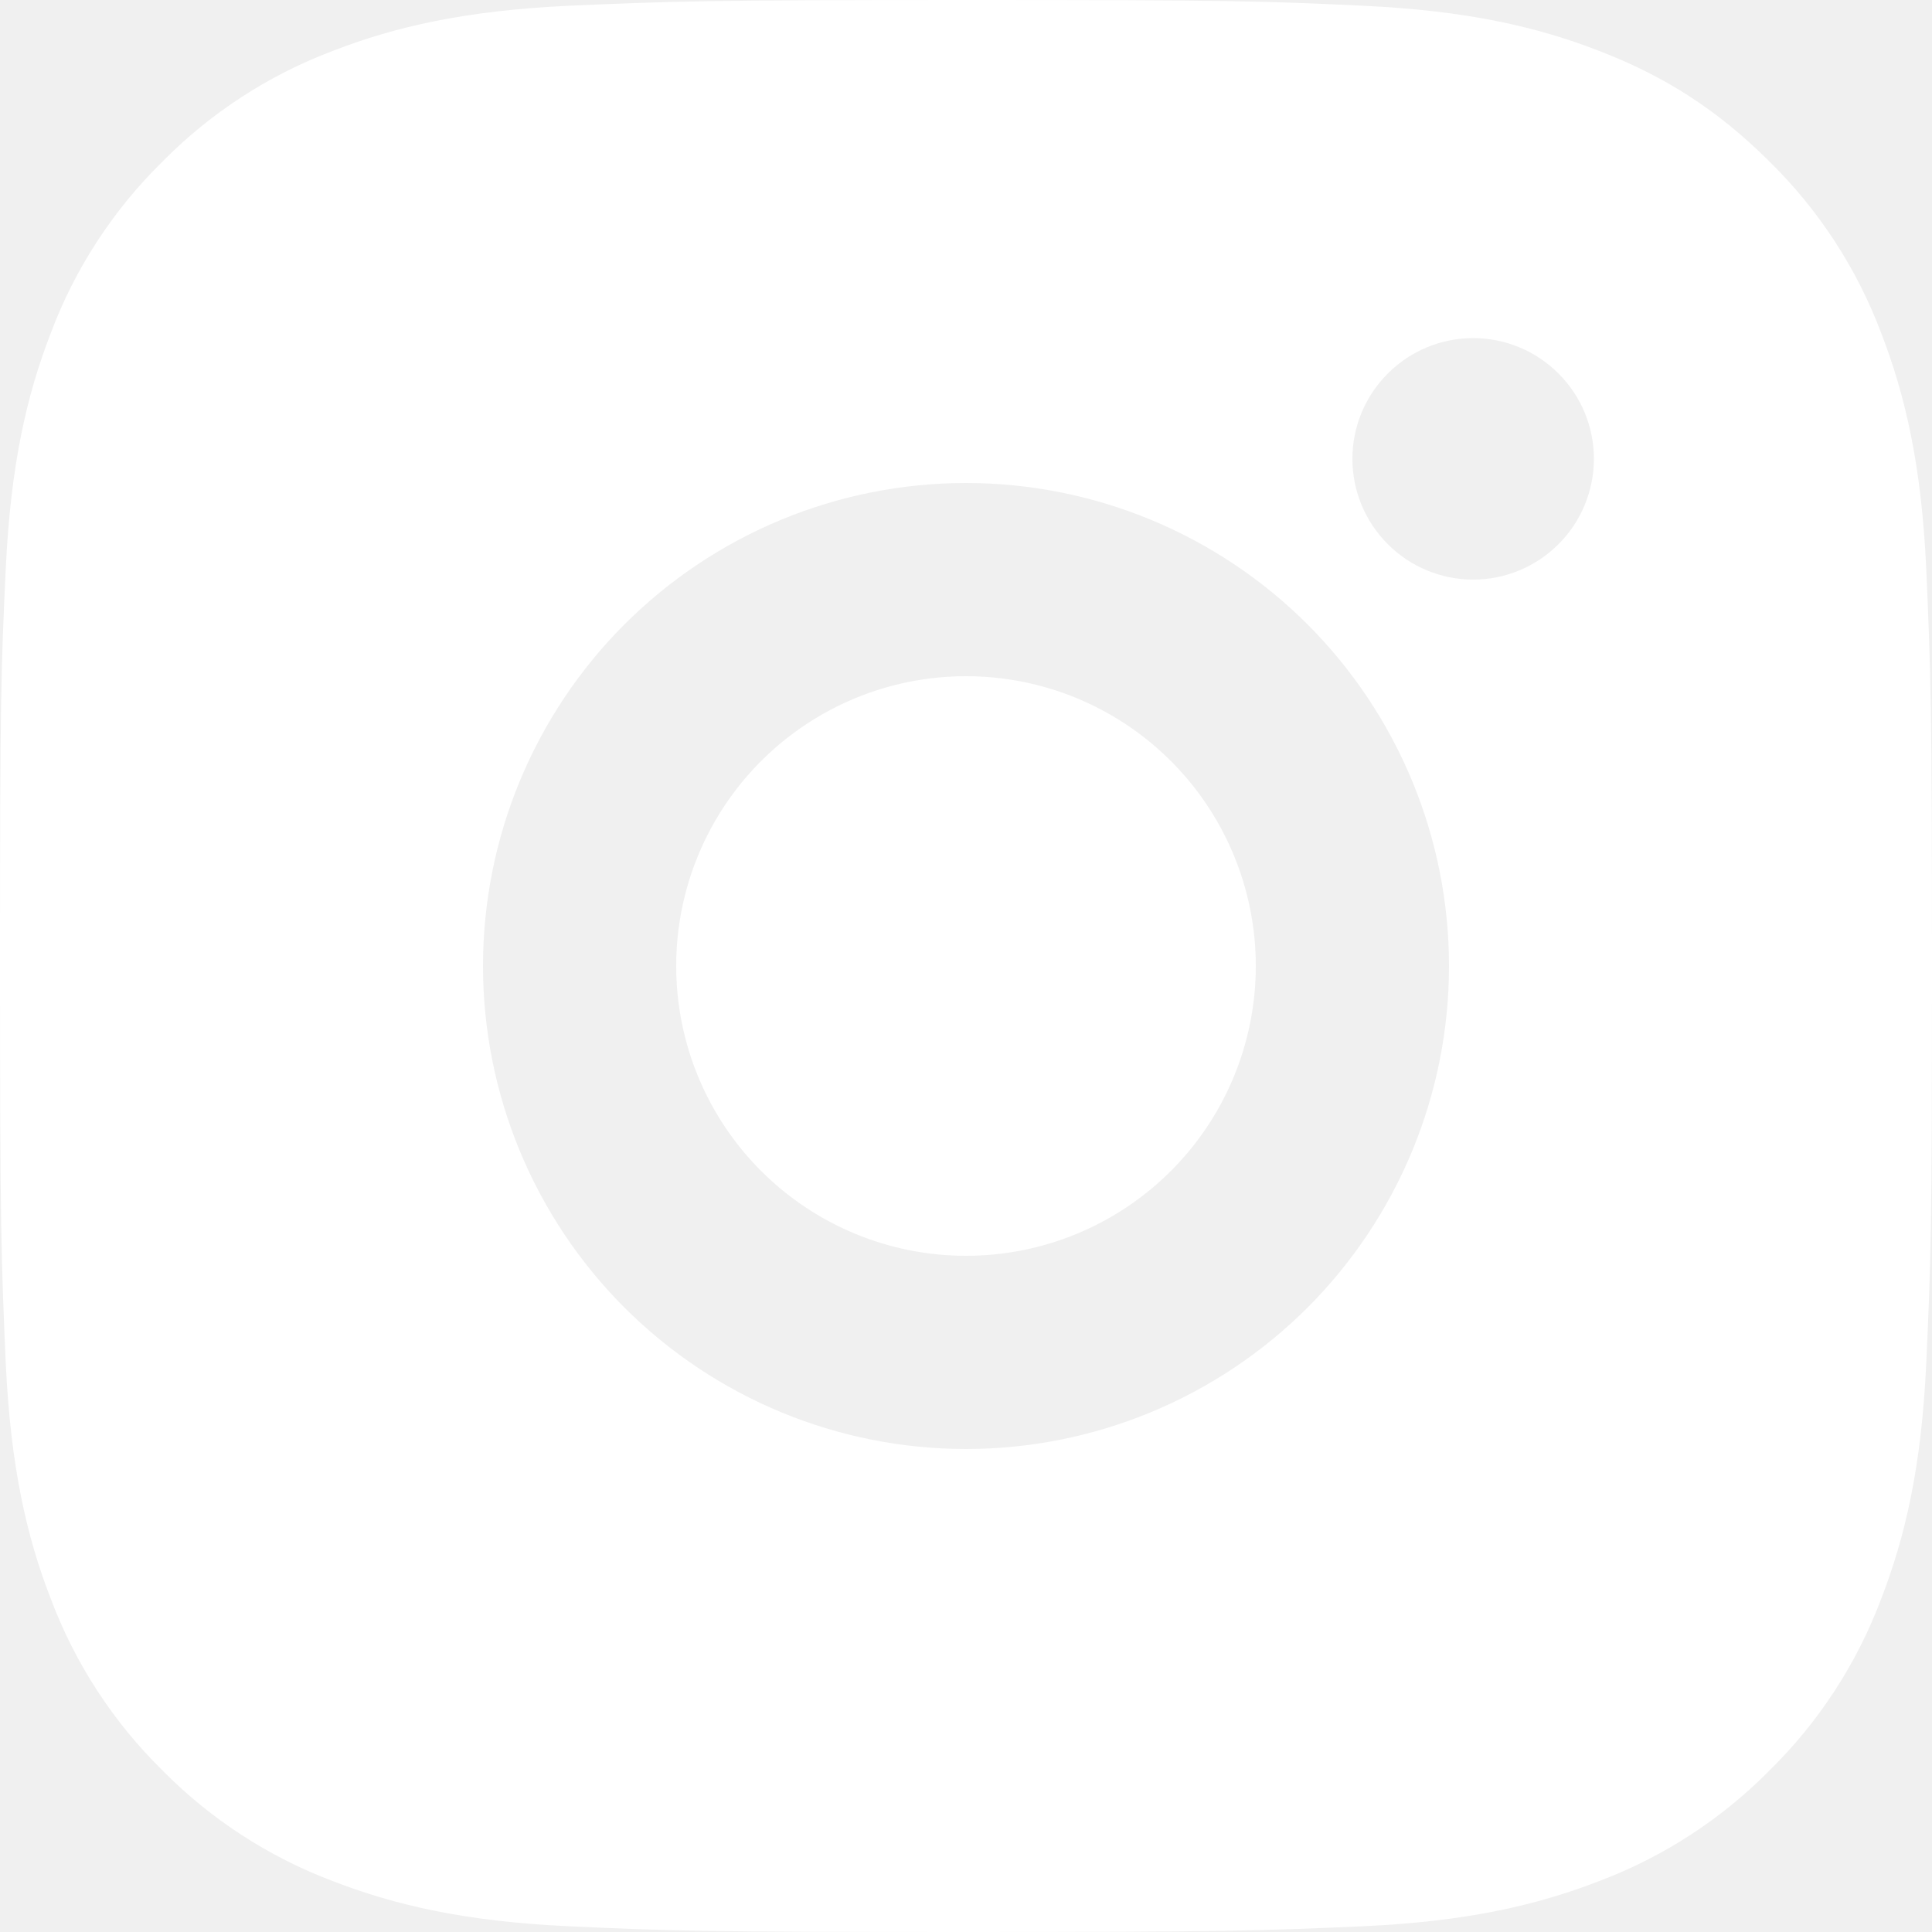
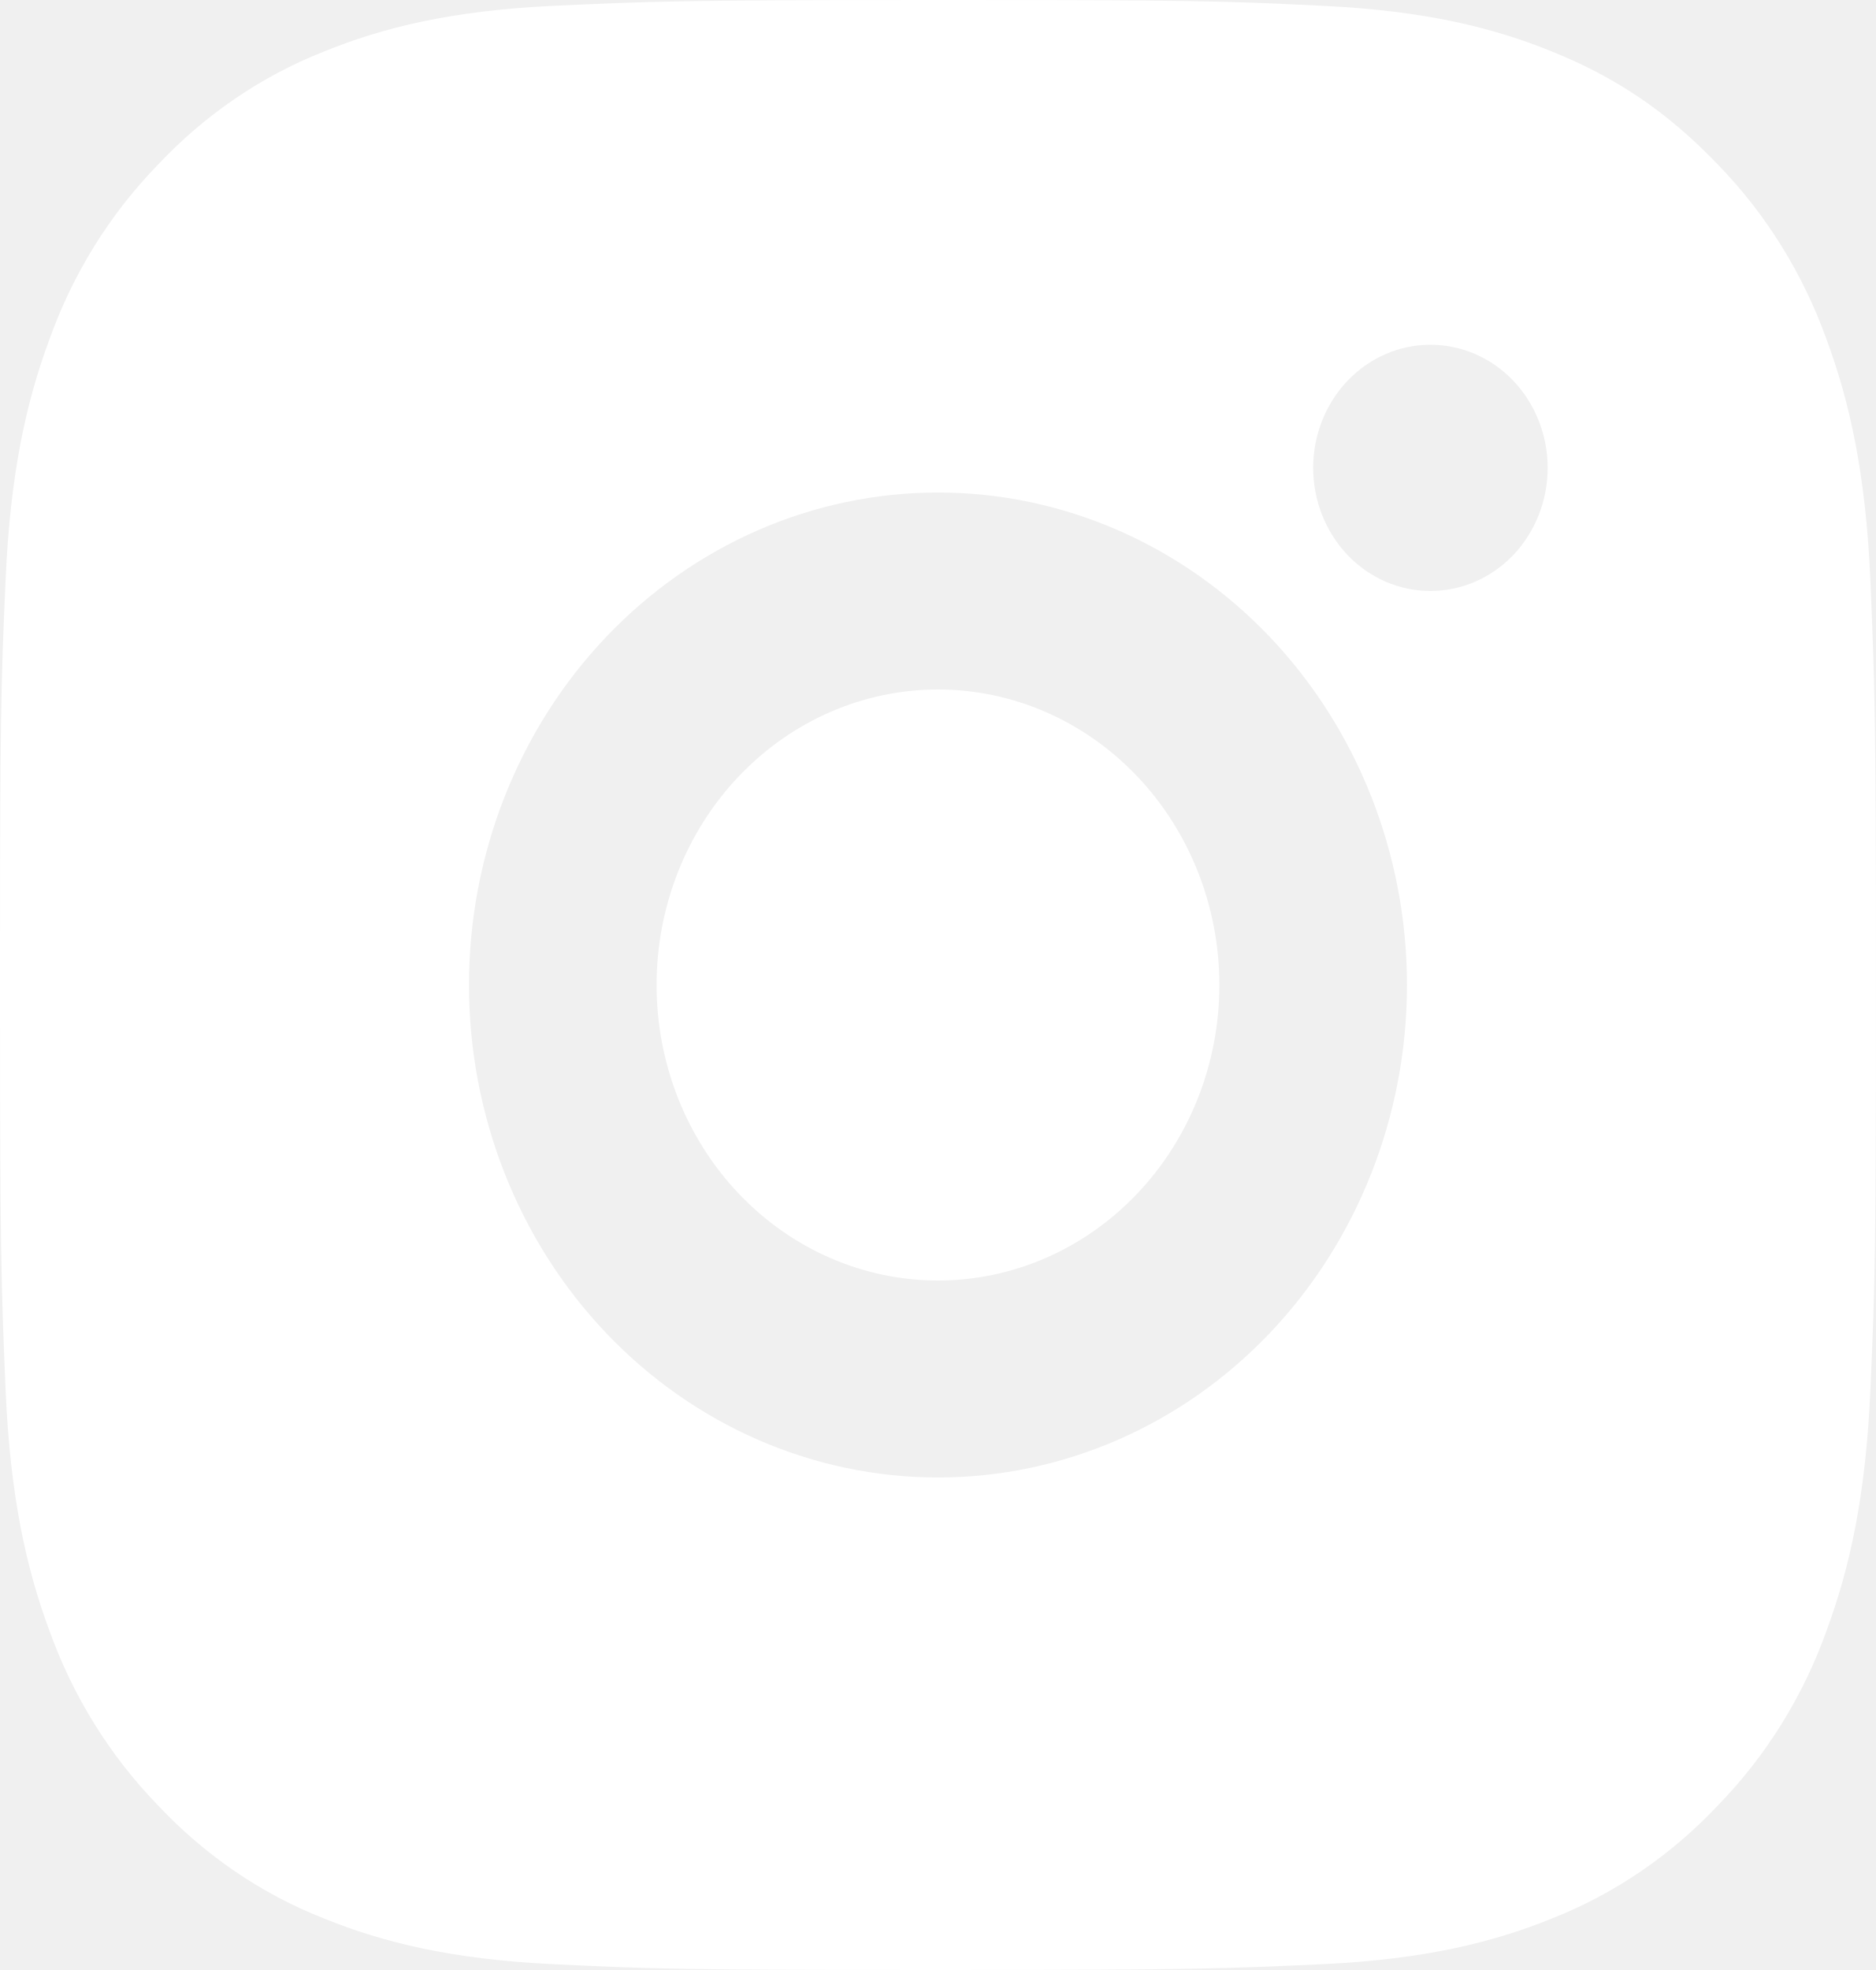
- <svg xmlns="http://www.w3.org/2000/svg" width="15" height="15" viewBox="0 0 15 15" fill="none">
-   <path d="M7.5 0C9.538 0 9.792 0.007 10.591 0.045C11.39 0.083 11.934 0.208 12.412 0.394C12.908 0.584 13.325 0.842 13.742 1.258C14.123 1.633 14.418 2.087 14.606 2.587C14.791 3.065 14.918 3.61 14.955 4.409C14.99 5.208 15 5.462 15 7.5C15 9.538 14.992 9.792 14.955 10.591C14.918 11.39 14.791 11.934 14.606 12.412C14.418 12.913 14.123 13.367 13.742 13.742C13.367 14.123 12.913 14.418 12.412 14.606C11.935 14.791 11.39 14.918 10.591 14.955C9.792 14.99 9.538 15 7.5 15C5.462 15 5.208 14.992 4.409 14.955C3.61 14.918 3.066 14.791 2.587 14.606C2.087 14.418 1.633 14.123 1.258 13.742C0.877 13.367 0.582 12.913 0.394 12.412C0.208 11.935 0.083 11.39 0.045 10.591C0.01 9.792 0 9.538 0 7.5C0 5.462 0.007 5.208 0.045 4.409C0.083 3.609 0.208 3.066 0.394 2.587C0.581 2.087 0.877 1.633 1.258 1.258C1.633 0.877 2.087 0.582 2.587 0.394C3.066 0.208 3.609 0.083 4.409 0.045C5.208 0.01 5.462 0 7.5 0ZM7.5 3.75C6.505 3.75 5.552 4.145 4.848 4.848C4.145 5.552 3.75 6.505 3.75 7.5C3.75 8.495 4.145 9.448 4.848 10.152C5.552 10.855 6.505 11.25 7.5 11.25C8.495 11.25 9.448 10.855 10.152 10.152C10.855 9.448 11.25 8.495 11.25 7.5C11.25 6.505 10.855 5.552 10.152 4.848C9.448 4.145 8.495 3.75 7.5 3.75ZM12.375 3.562C12.375 3.314 12.276 3.075 12.1 2.9C11.925 2.724 11.686 2.625 11.438 2.625C11.189 2.625 10.95 2.724 10.775 2.9C10.599 3.075 10.5 3.314 10.5 3.562C10.5 3.811 10.599 4.05 10.775 4.225C10.95 4.401 11.189 4.5 11.438 4.5C11.686 4.5 11.925 4.401 12.1 4.225C12.276 4.05 12.375 3.811 12.375 3.562ZM7.5 5.25C8.097 5.25 8.669 5.487 9.091 5.909C9.513 6.331 9.75 6.903 9.75 7.5C9.75 8.097 9.513 8.669 9.091 9.091C8.669 9.513 8.097 9.75 7.5 9.75C6.903 9.75 6.331 9.513 5.909 9.091C5.487 8.669 5.25 8.097 5.25 7.5C5.25 6.903 5.487 6.331 5.909 5.909C6.331 5.487 6.903 5.25 7.5 5.25Z" fill="white" />
+ <svg xmlns="http://www.w3.org/2000/svg" width="20" height="21" viewBox="0 0 20 21" fill="none">
+   <path d="M10 0C12.717 0 13.056 0.01 14.122 0.063C15.187 0.116 15.912 0.291 16.55 0.551C17.21 0.818 17.766 1.179 18.322 1.762C18.831 2.287 19.224 2.922 19.475 3.623C19.722 4.291 19.89 5.054 19.94 6.172C19.987 7.291 20 7.647 20 10.5C20 13.353 19.99 13.709 19.94 14.828C19.89 15.946 19.722 16.708 19.475 17.378C19.225 18.079 18.831 18.714 18.322 19.238C17.822 19.772 17.217 20.185 16.55 20.449C15.913 20.708 15.187 20.884 14.122 20.937C13.056 20.986 12.717 21 10 21C7.283 21 6.944 20.989 5.878 20.937C4.813 20.884 4.088 20.708 3.45 20.449C2.782 20.186 2.178 19.773 1.678 19.238C1.169 18.713 0.776 18.078 0.525 17.378C0.277 16.709 0.11 15.946 0.06 14.828C0.013 13.709 0 13.353 0 10.5C0 7.647 0.01 7.291 0.06 6.172C0.11 5.053 0.277 4.292 0.525 3.623C0.775 2.921 1.169 2.286 1.678 1.762C2.178 1.228 2.782 0.815 3.45 0.551C4.088 0.291 4.812 0.116 5.878 0.063C6.944 0.014 7.283 0 10 0ZM10 5.25C8.674 5.25 7.402 5.803 6.464 6.788C5.527 7.772 5 9.108 5 10.5C5 11.892 5.527 13.228 6.464 14.212C7.402 15.197 8.674 15.75 10 15.75C11.326 15.75 12.598 15.197 13.536 14.212C14.473 13.228 15 11.892 15 10.5C15 9.108 14.473 7.772 13.536 6.788C12.598 5.803 11.326 5.25 10 5.25ZM16.5 4.987C16.5 4.639 16.368 4.306 16.134 4.059C15.899 3.813 15.582 3.675 15.25 3.675C14.918 3.675 14.601 3.813 14.366 4.059C14.132 4.306 14 4.639 14 4.987C14 5.336 14.132 5.669 14.366 5.916C14.601 6.162 14.918 6.3 15.25 6.3C15.582 6.3 15.899 6.162 16.134 5.916C16.368 5.669 16.5 5.336 16.5 4.987ZM10 7.35C10.796 7.35 11.559 7.682 12.121 8.273C12.684 8.863 13 9.665 13 10.5C13 11.335 12.684 12.137 12.121 12.727C11.559 13.318 10.796 13.65 10 13.65C9.204 13.65 8.441 13.318 7.879 12.727C7.316 12.137 7 11.335 7 10.5C7 9.665 7.316 8.863 7.879 8.273C8.441 7.682 9.204 7.35 10 7.35Z" fill="white" />
</svg>
